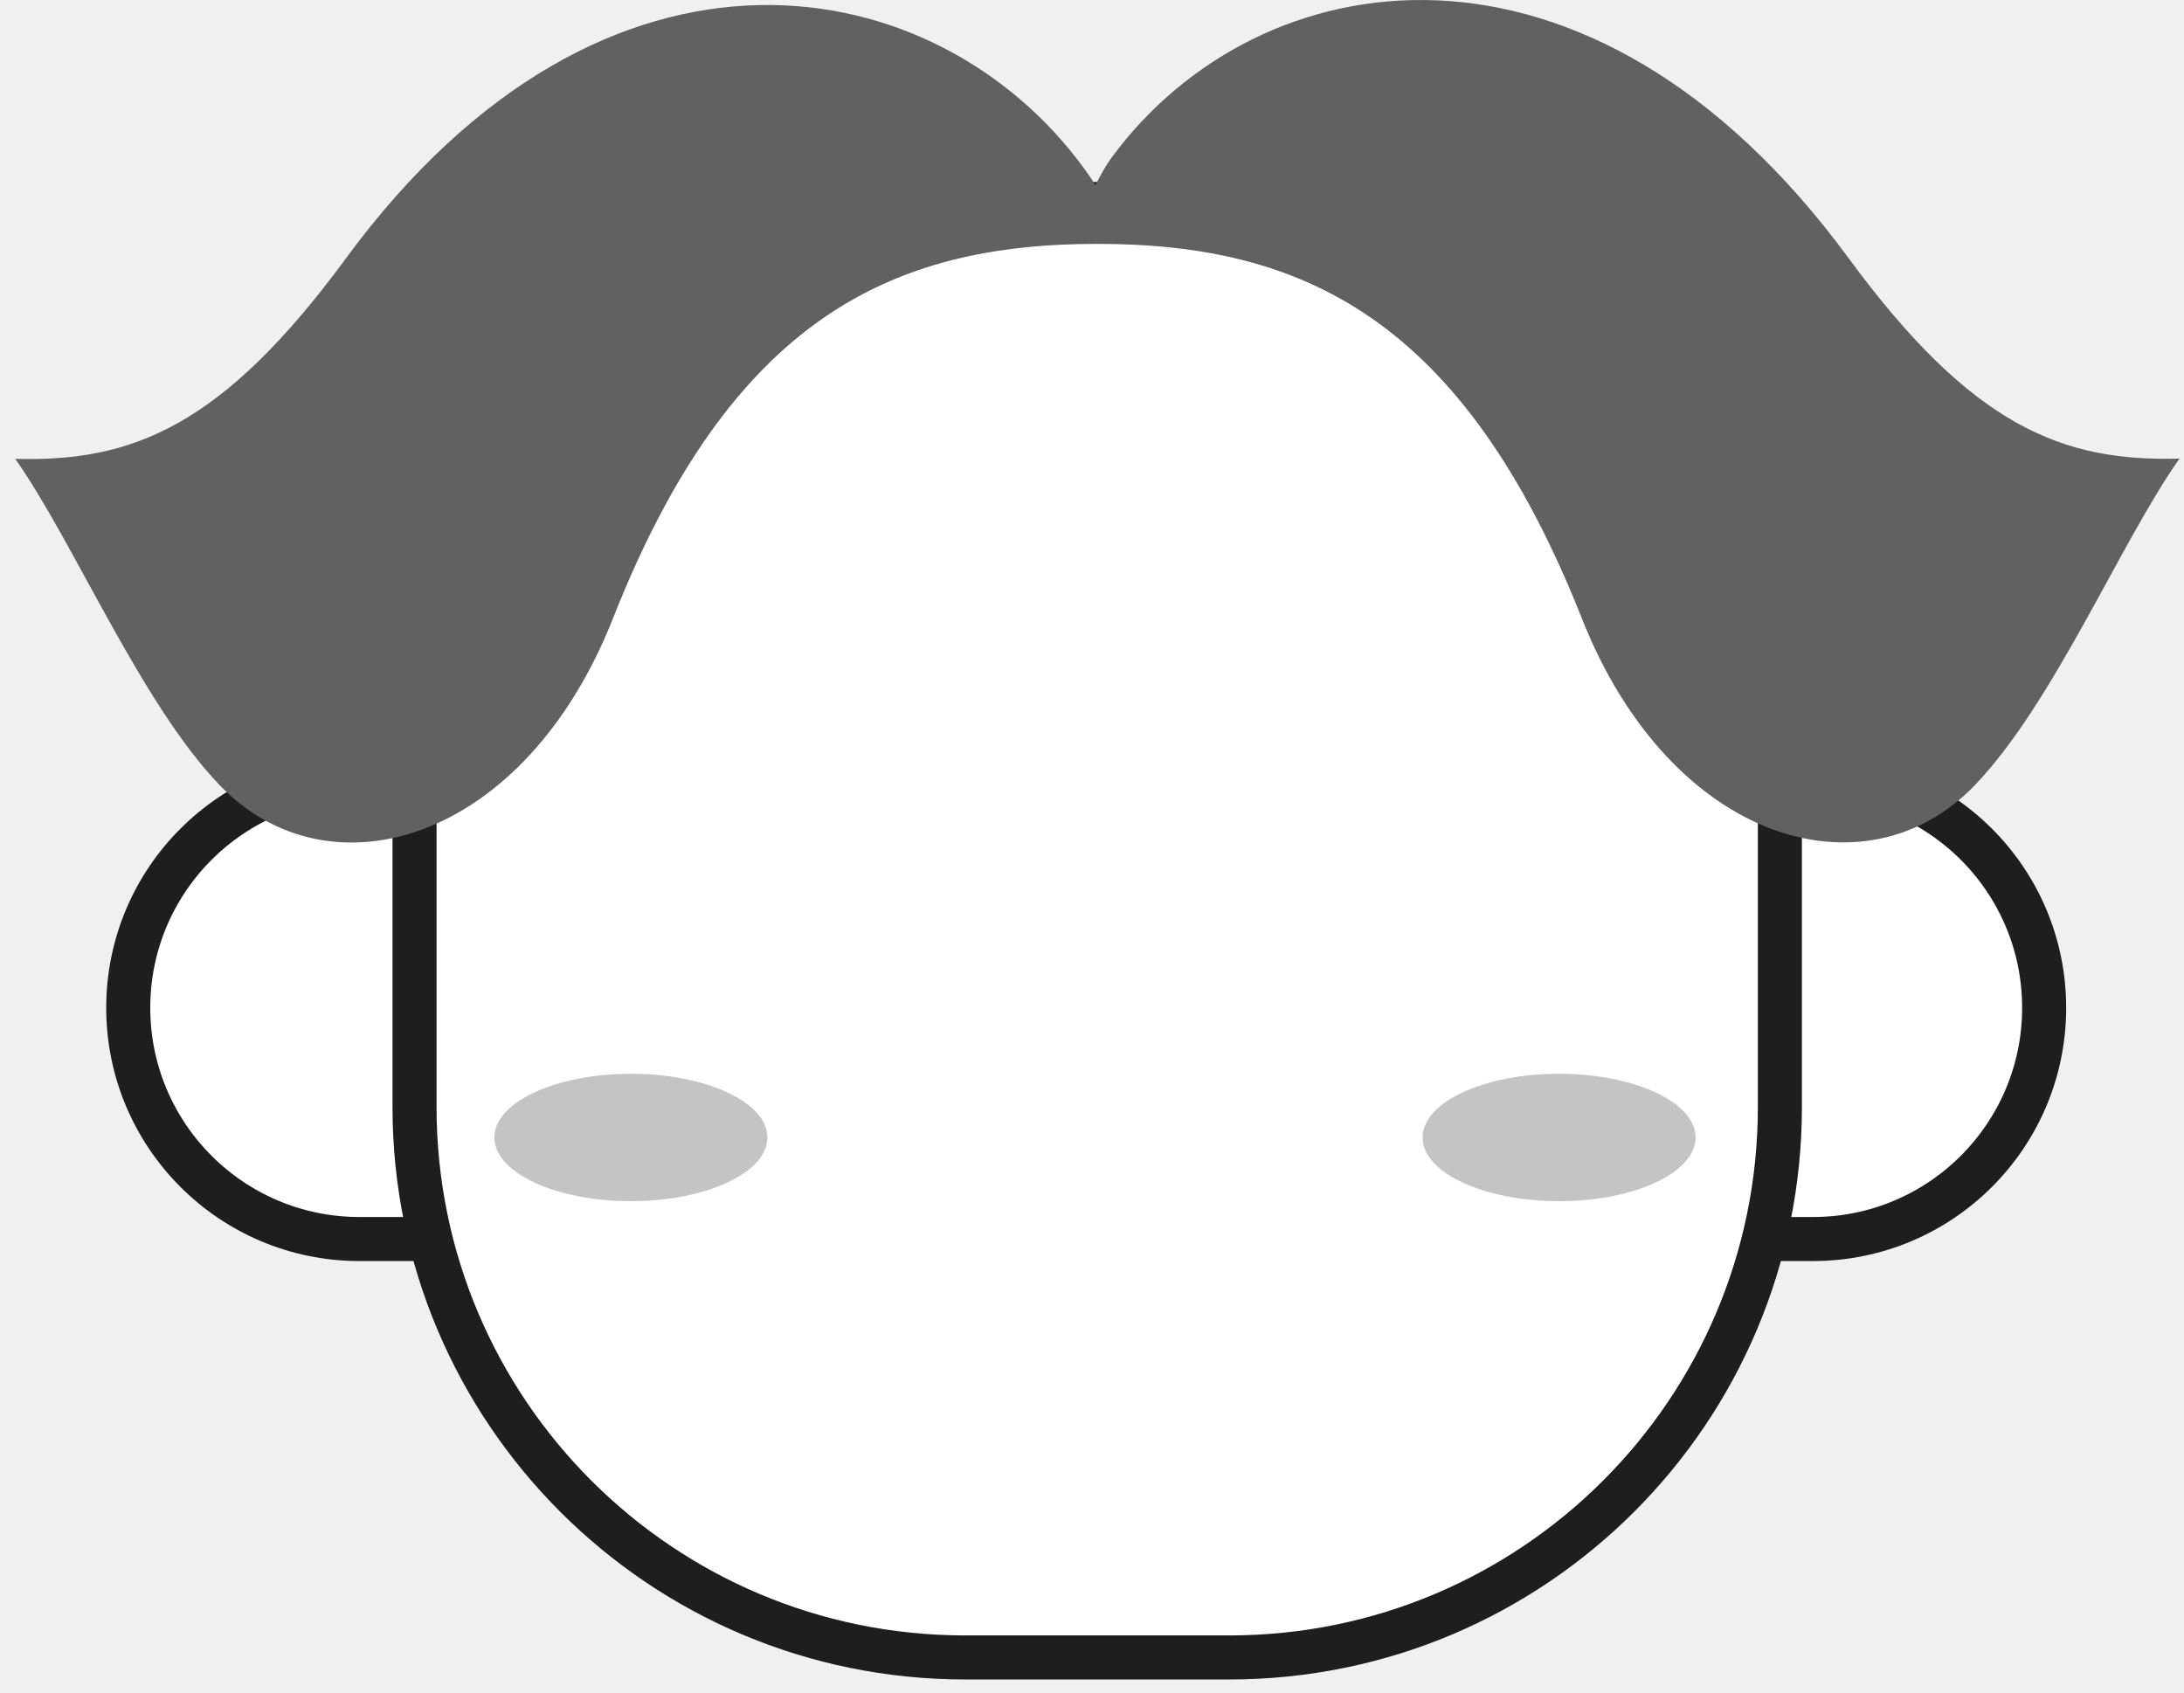
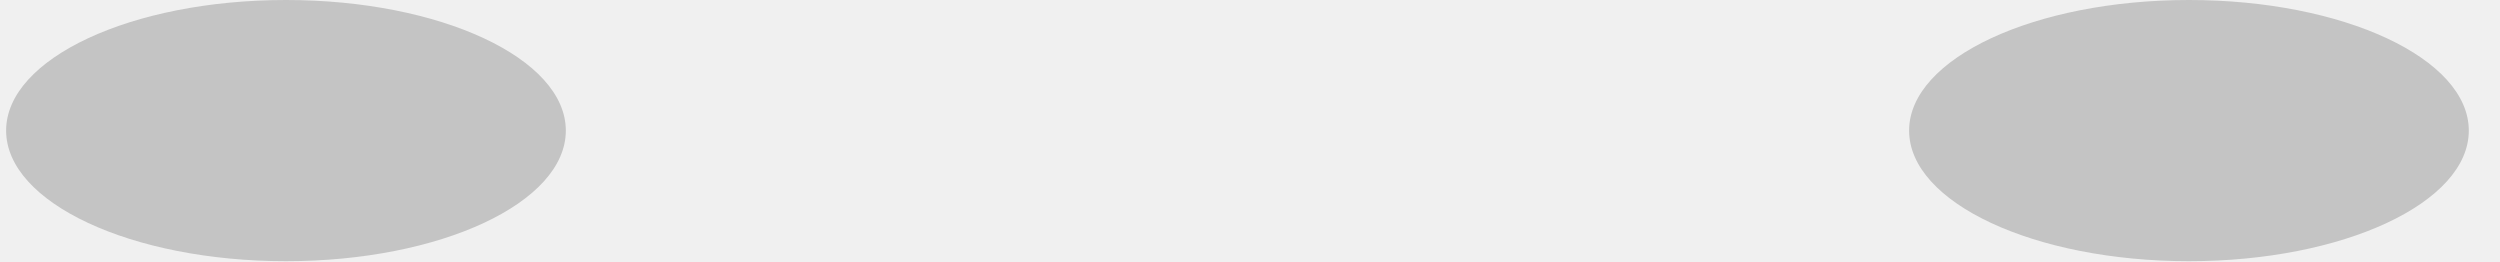
- <svg xmlns="http://www.w3.org/2000/svg" width="120" height="93" viewBox="0 0 120 93" fill="none">
-   <rect x="7.046" y="42.67" width="105.27" height="25.41" rx="12.705" fill="white" stroke="#1E1E1E" stroke-width="2.42" />
-   <rect x="22.776" y="11.21" width="75.02" height="79.86" rx="30.25" fill="white" stroke="#1E1E1E" stroke-width="2.42" />
-   <path d="M101.561 14.171C87.282 -5.262 69.13 -2.299 61.067 8.672C60.777 9.072 60.474 9.609 60.185 10.174C59.992 9.857 59.785 9.554 59.592 9.292C51.57 -1.761 33.35 -5.317 19.015 14.185C12.207 23.461 7.245 25.391 0.836 25.212C4.075 29.801 7.755 38.677 12.097 43.17C18.106 49.4 28.815 46.299 33.68 33.977C40.2 17.452 49.048 13.4 60.295 13.4C71.542 13.4 80.376 17.452 86.909 33.964C91.775 46.285 102.484 49.4 108.493 43.157C112.835 38.65 116.515 29.774 119.754 25.198C113.331 25.377 108.369 23.447 101.561 14.171Z" fill="#626160" />
-   <ellipse cx="85.664" cy="62.5" rx="7.5" ry="3.5" fill="#C4C4C4" />
-   <ellipse cx="34.664" cy="62.5" rx="7.5" ry="3.5" fill="#C4C4C4" />
+ <svg xmlns="http://www.w3.org/2000/svg" width="67" height="7" viewBox="0 0 67 7" fill="none">
+   <ellipse cx="58.664" cy="3.5" rx="7.5" ry="3.5" fill="#C4C4C4" />
+   <ellipse cx="7.664" cy="3.5" rx="7.5" ry="3.5" fill="#C4C4C4" />
</svg>
